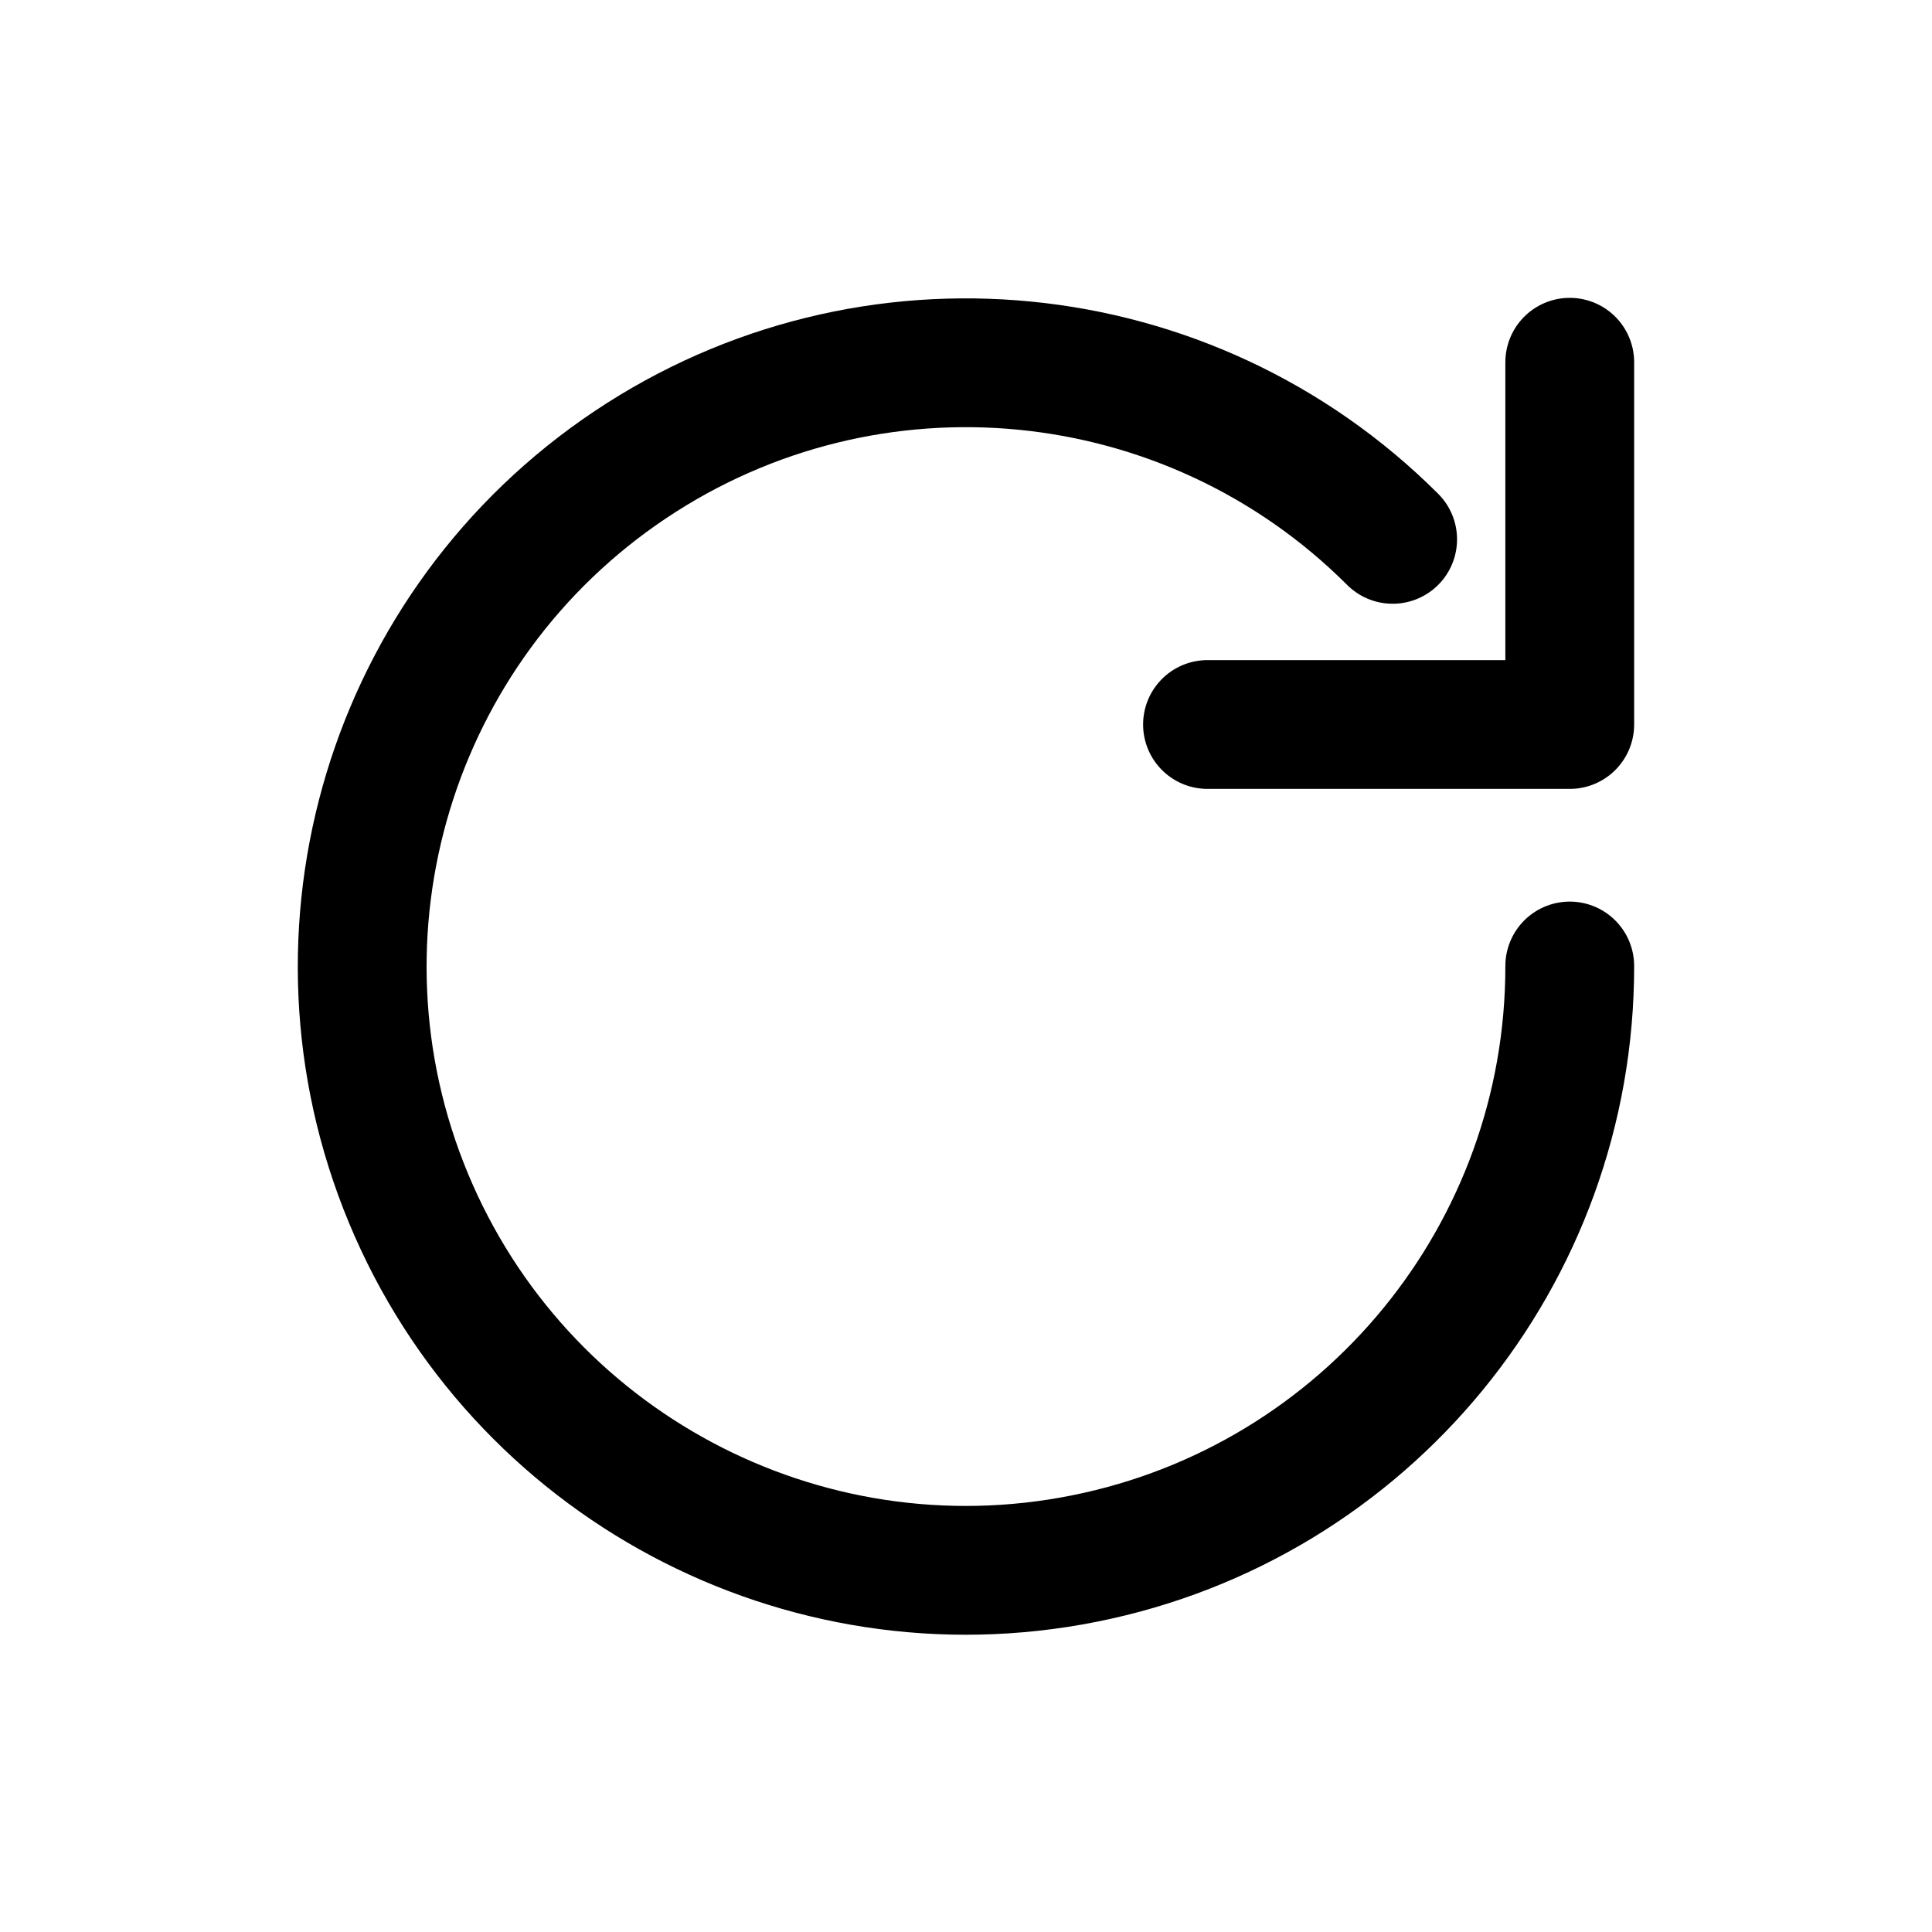
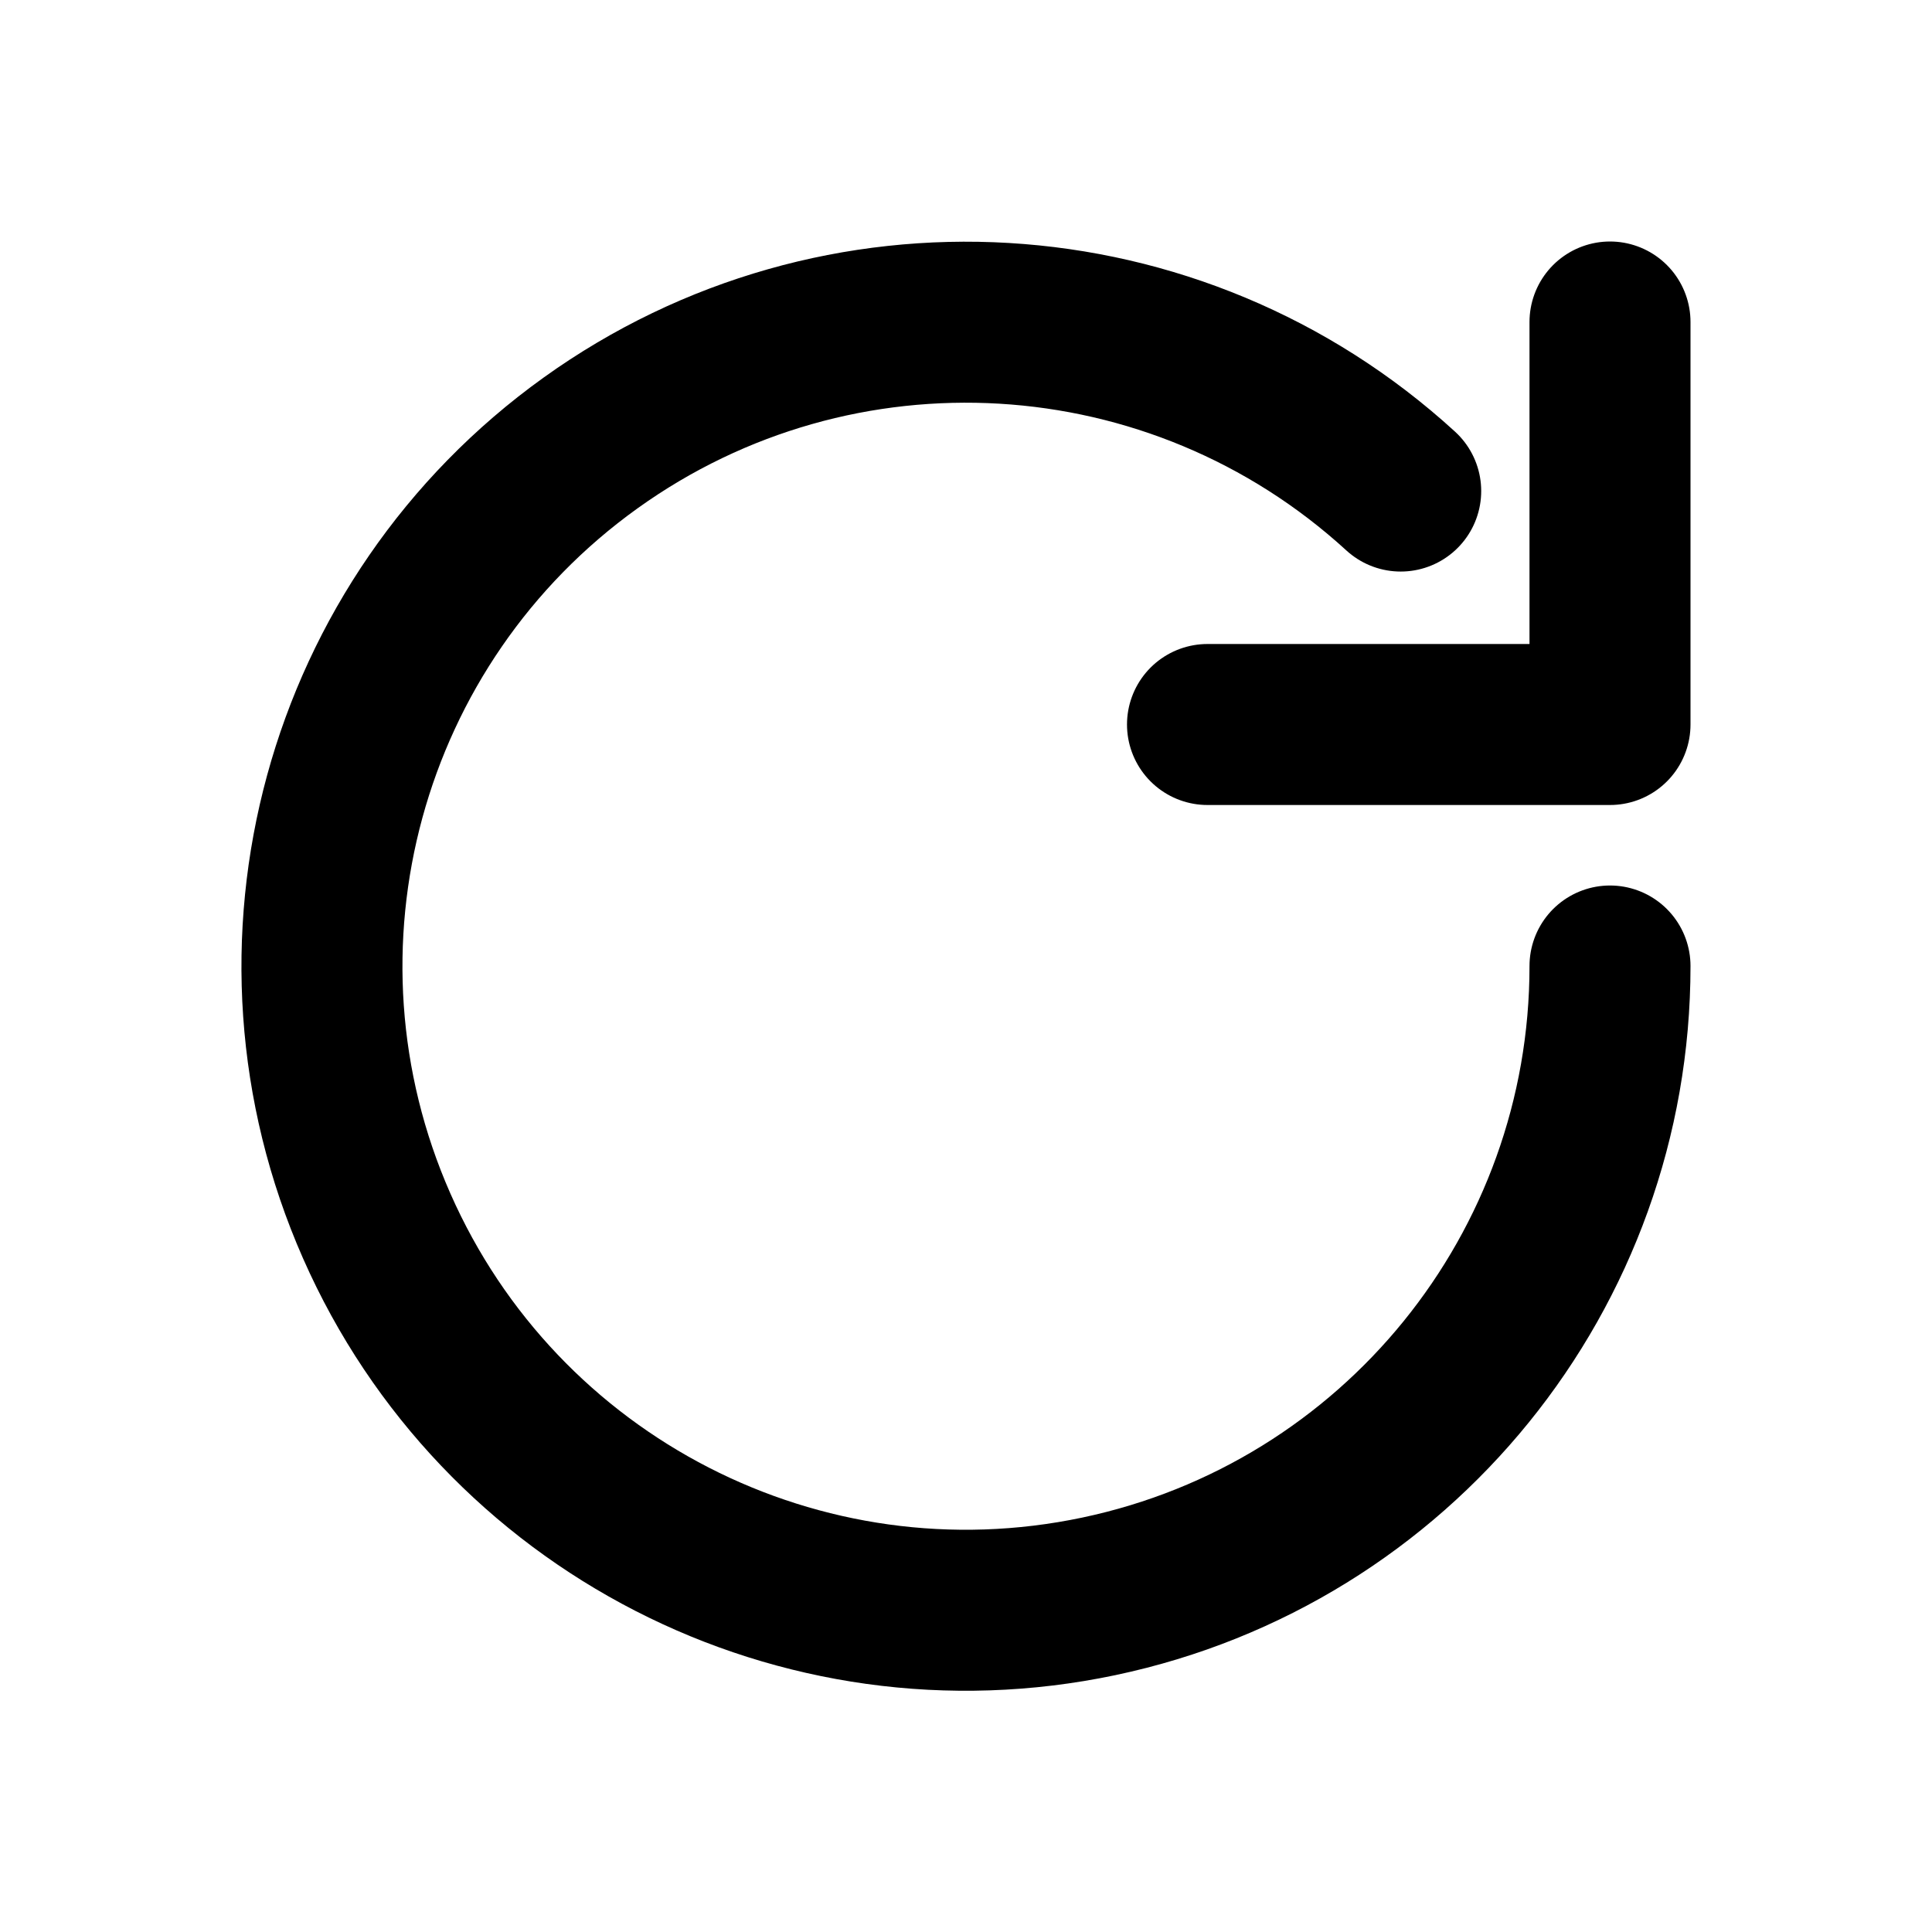
- <svg xmlns="http://www.w3.org/2000/svg" viewBox="0 0 24 24" width="24" height="24" fill="none" stroke="currentColor" stroke-width="1.6" stroke-linecap="round" stroke-linejoin="round">
-   <path d="M19.5 12a7.5 7.5 0 1 1-2.2-5.3" />
-   <path d="M19.5 4.5V9H15" />
+ <svg xmlns="http://www.w3.org/2000/svg" viewBox="0 0 24 24" width="24" height="24" fill="none" stroke="currentColor" stroke-width="2" stroke-linecap="round" stroke-linejoin="round">
+   <path d="M20 12a8 8 0 1 1-2.6-5.9M20 4v5h-5" />
</svg>
